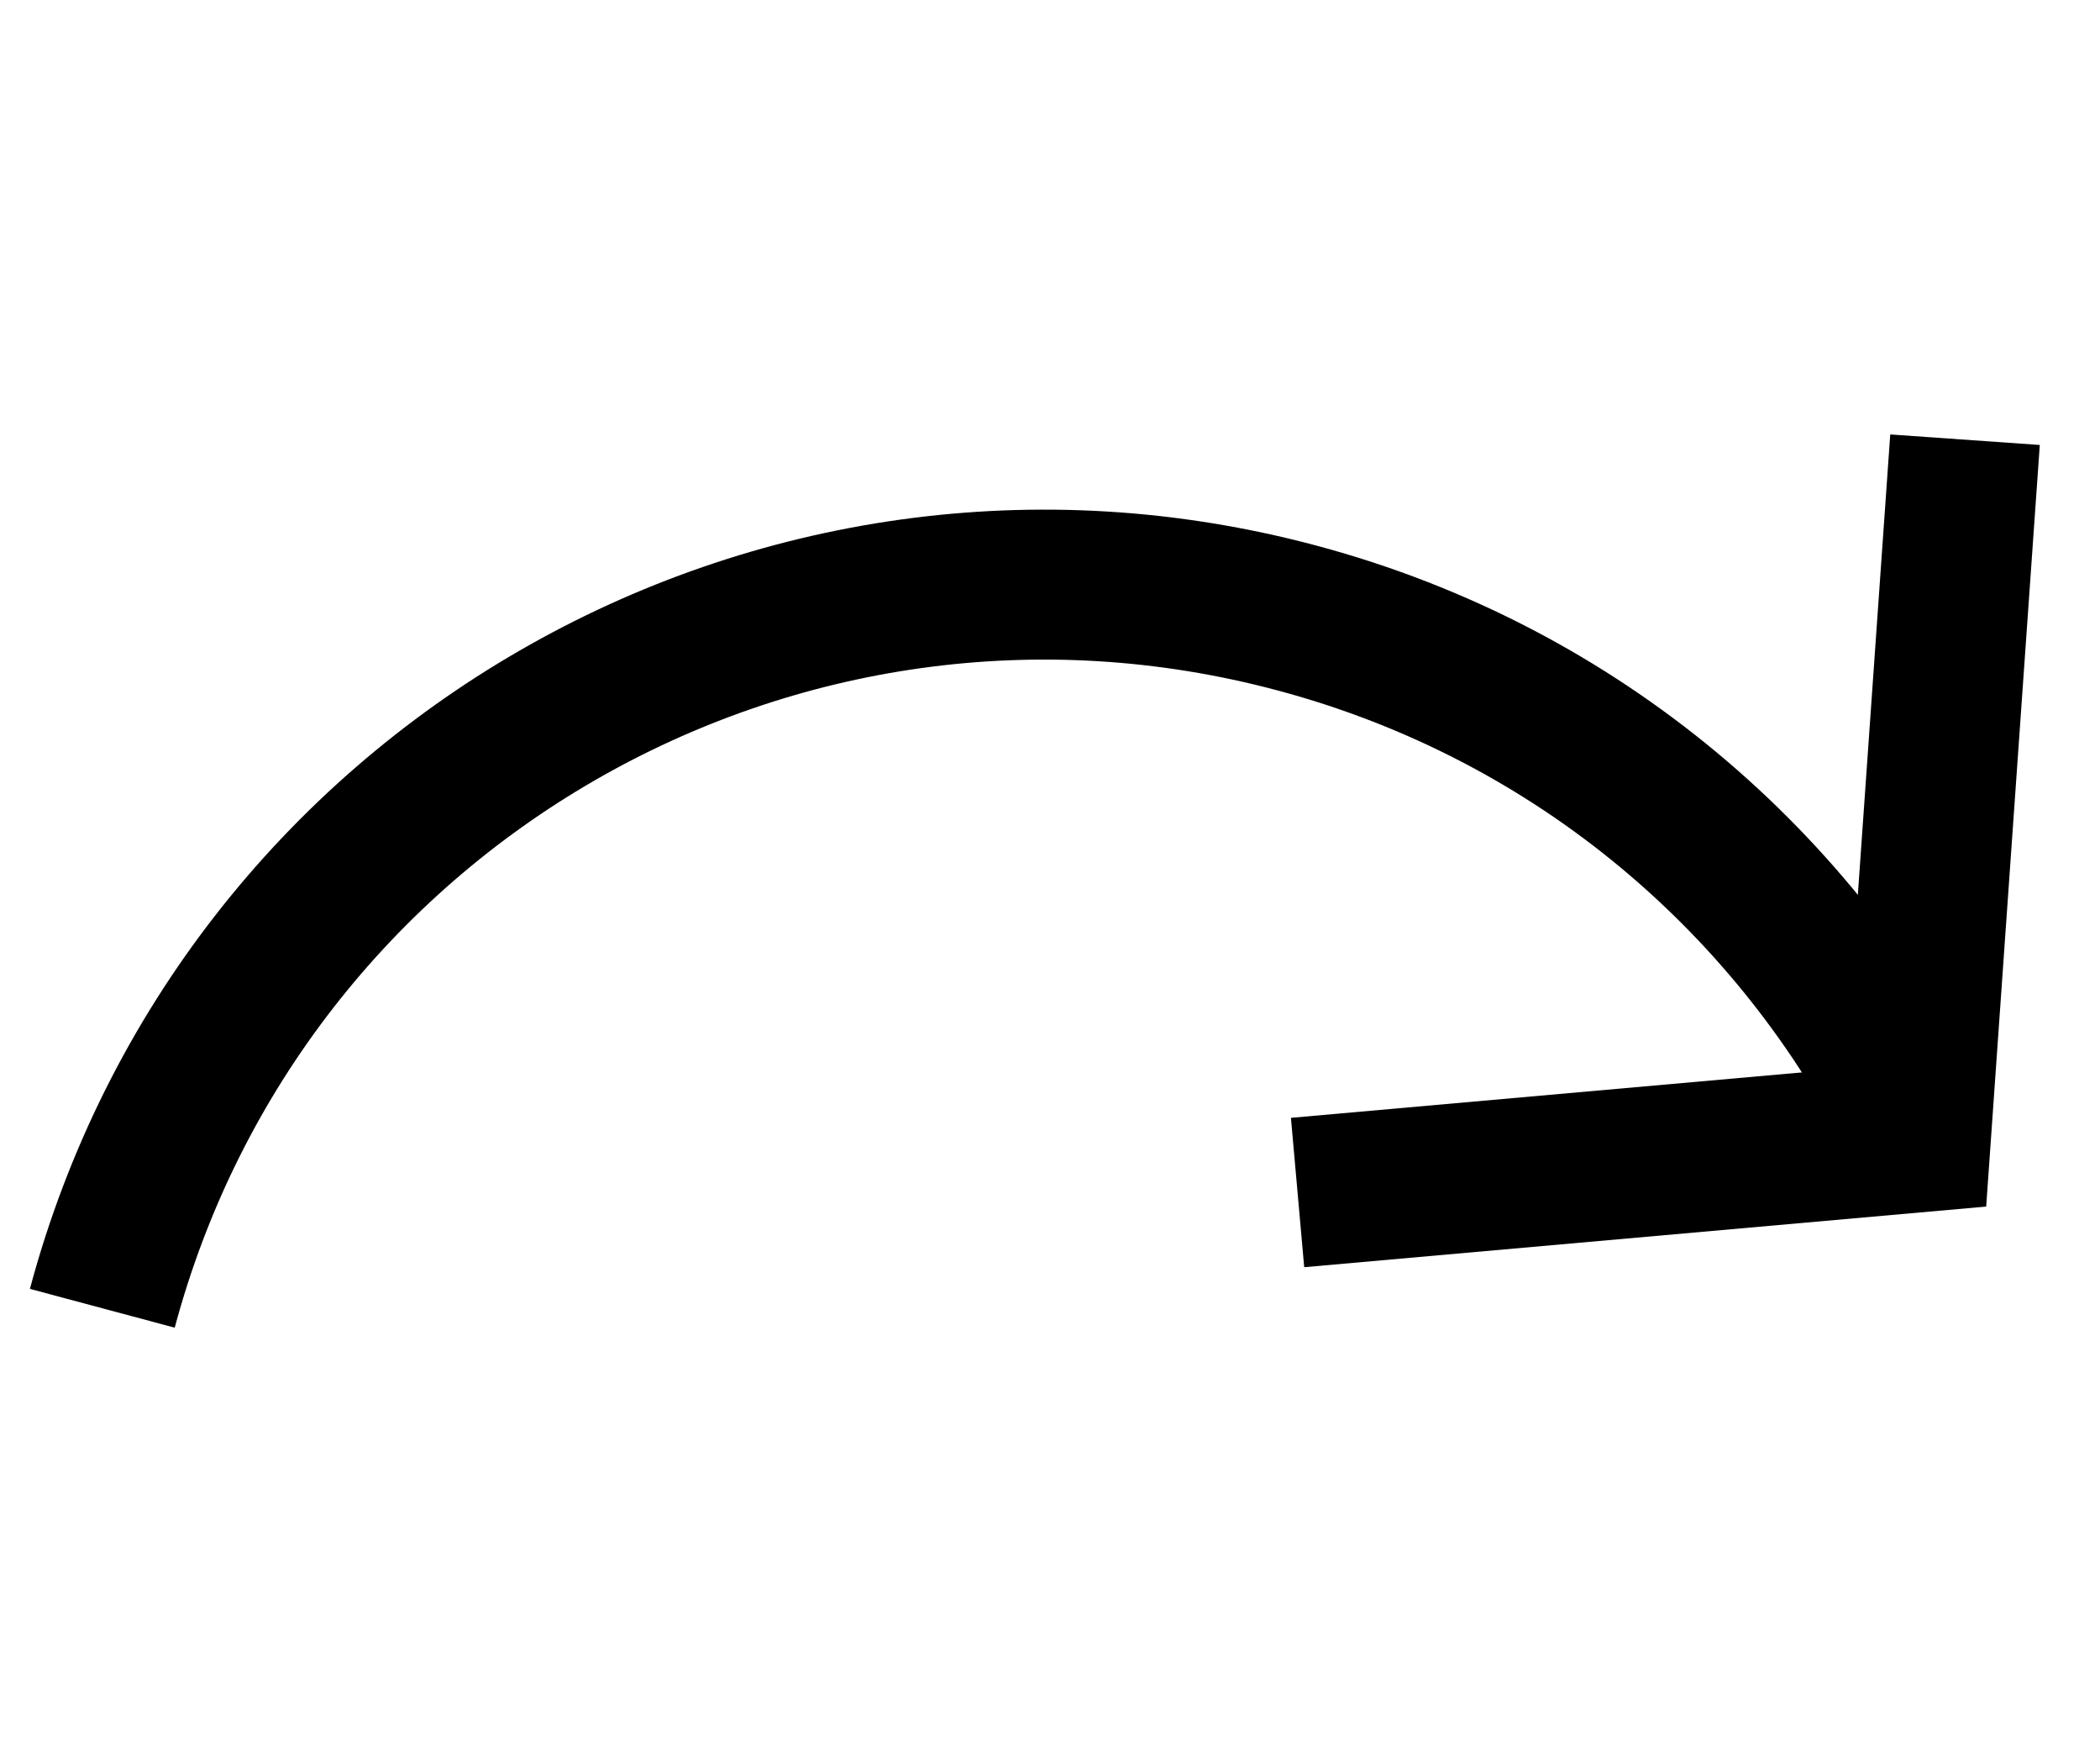
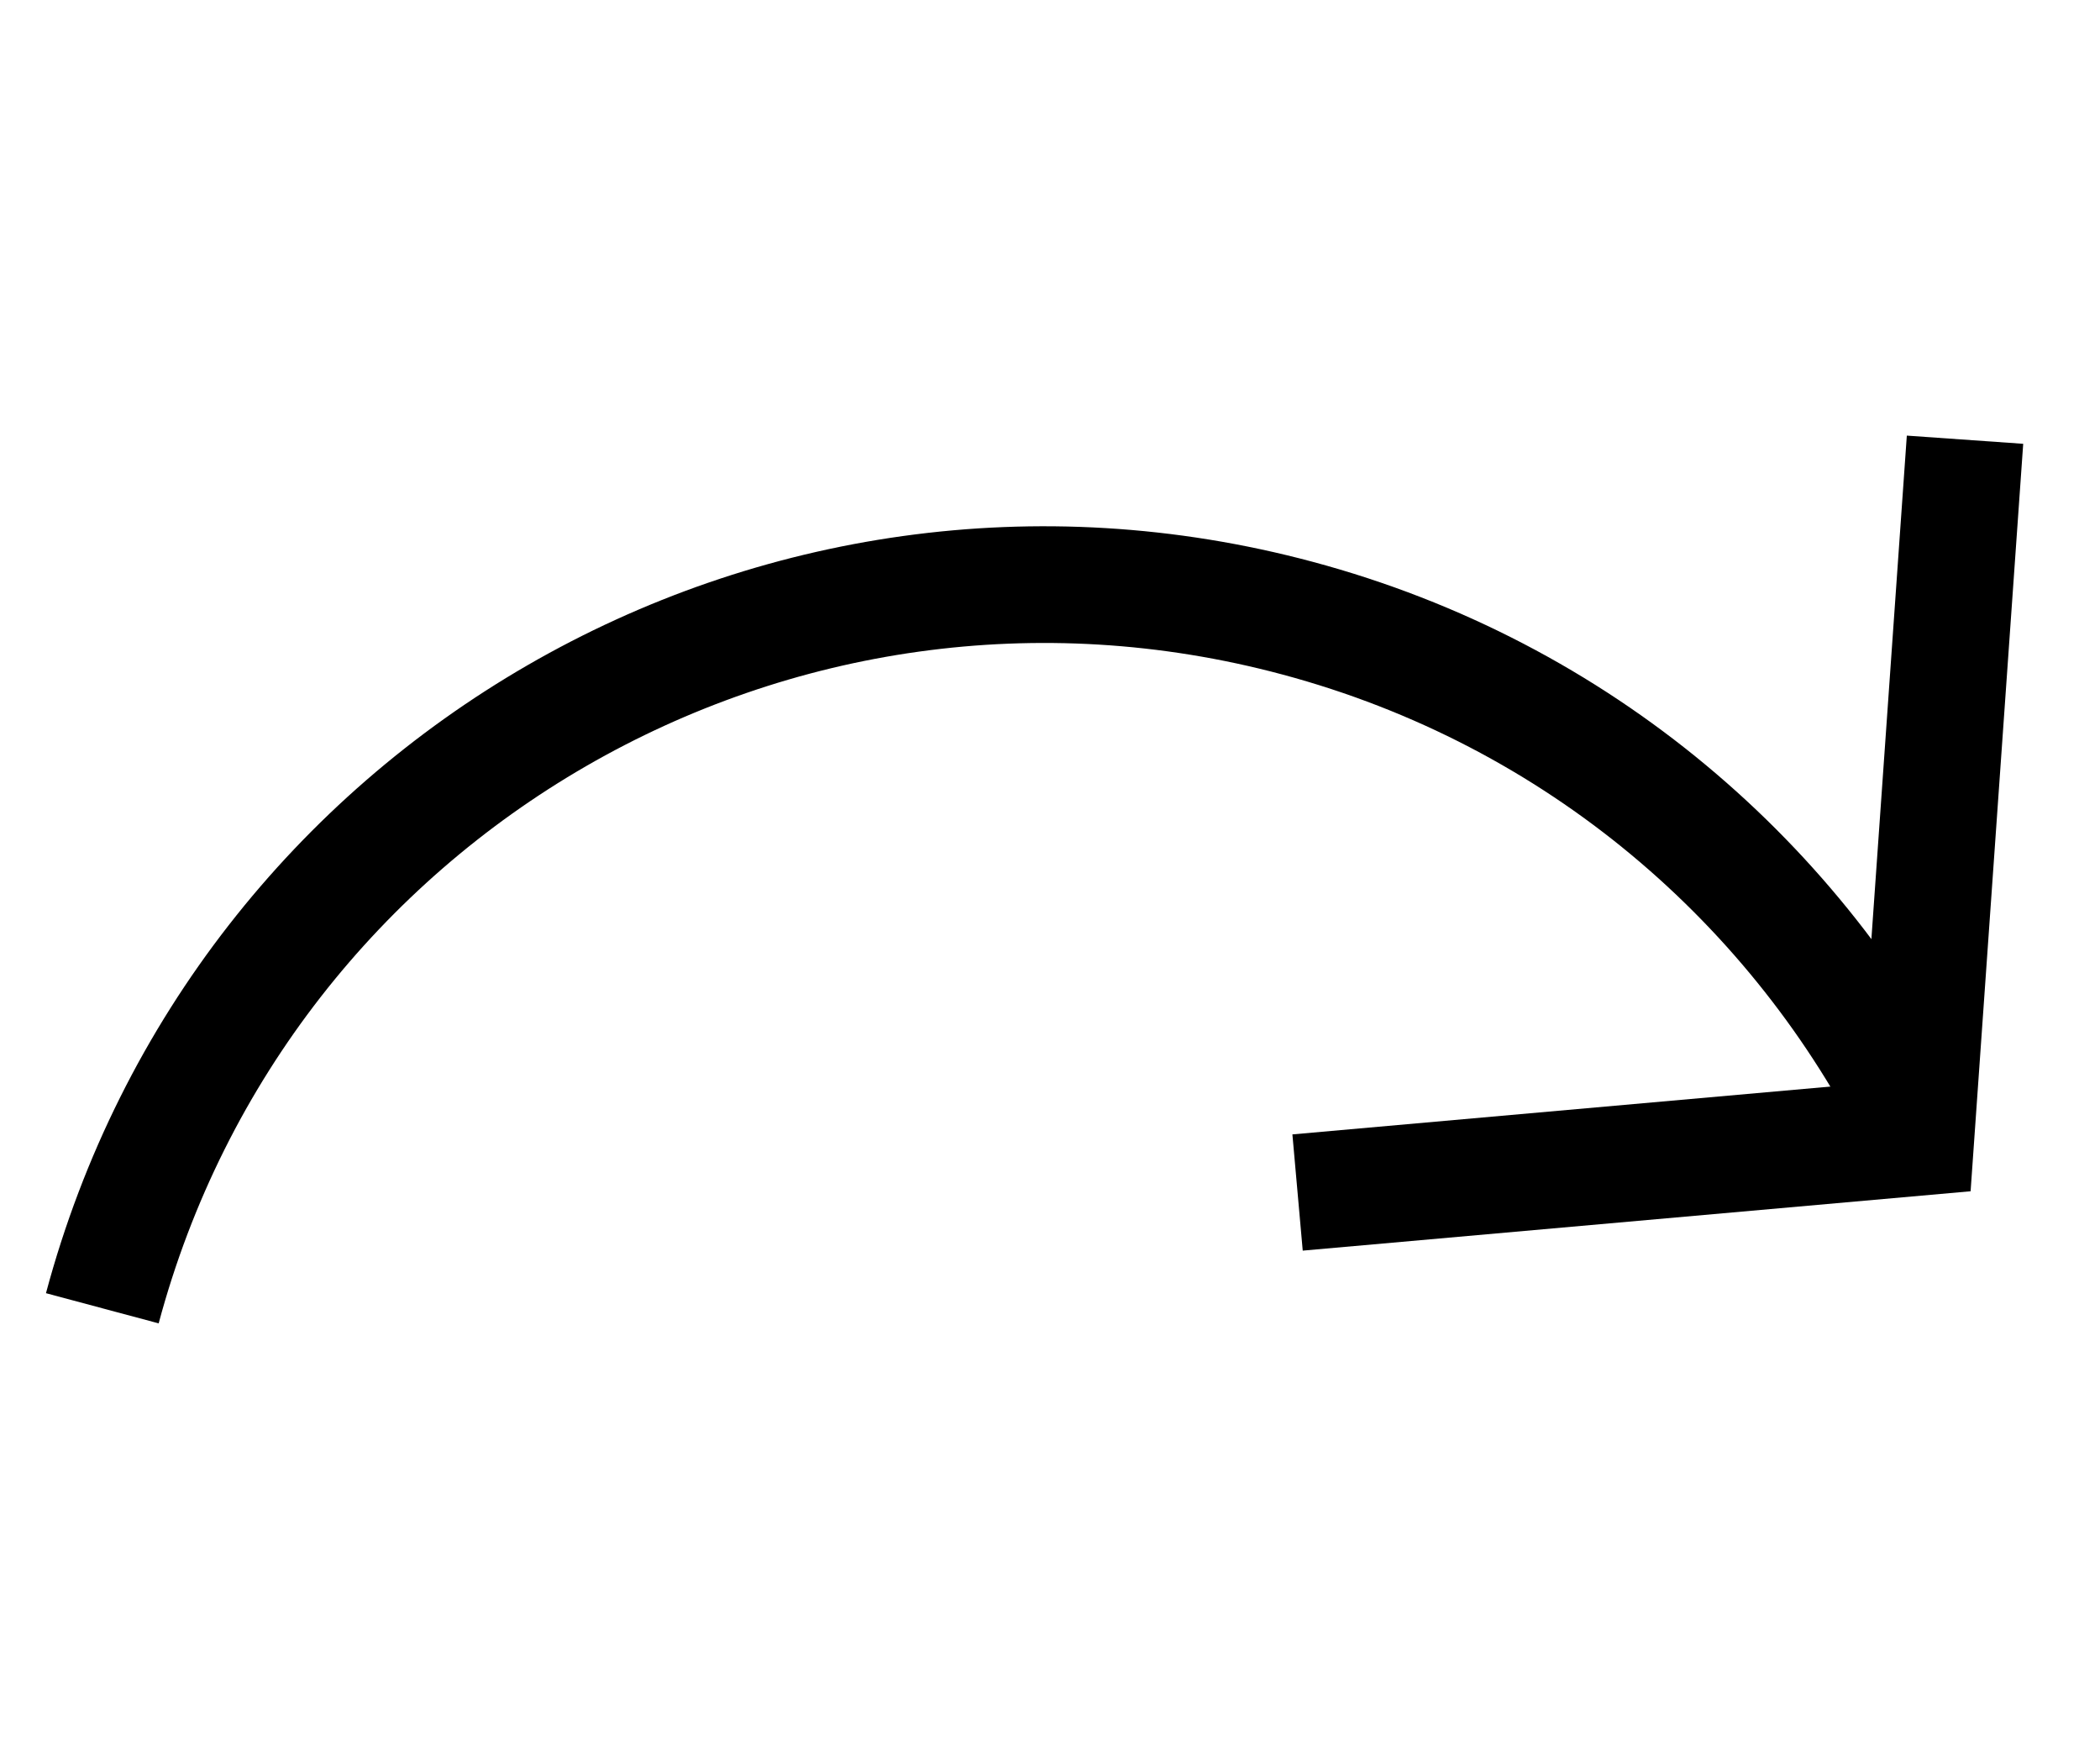
<svg xmlns="http://www.w3.org/2000/svg" width="18" height="15" viewBox="0 0 18 15" fill="none">
-   <path d="M0.877 11.211C2.072 6.749 6.659 4.101 11.121 5.297C13.534 5.943 15.417 7.582 16.448 9.656" stroke="black" stroke-width="1.285" />
-   <path d="M11.122 10.219L16.422 9.748L16.843 3.768" stroke="black" stroke-width="1.285" />
+   <path d="M0.877 11.211C2.072 6.749 6.659 4.101 11.121 5.297C13.534 5.943 15.417 7.582 16.448 9.656" stroke="black" strokeWidth="1.285" />
+   <path d="M11.122 10.219L16.422 9.748L16.843 3.768" stroke="black" strokeWidth="1.285" />
</svg>
